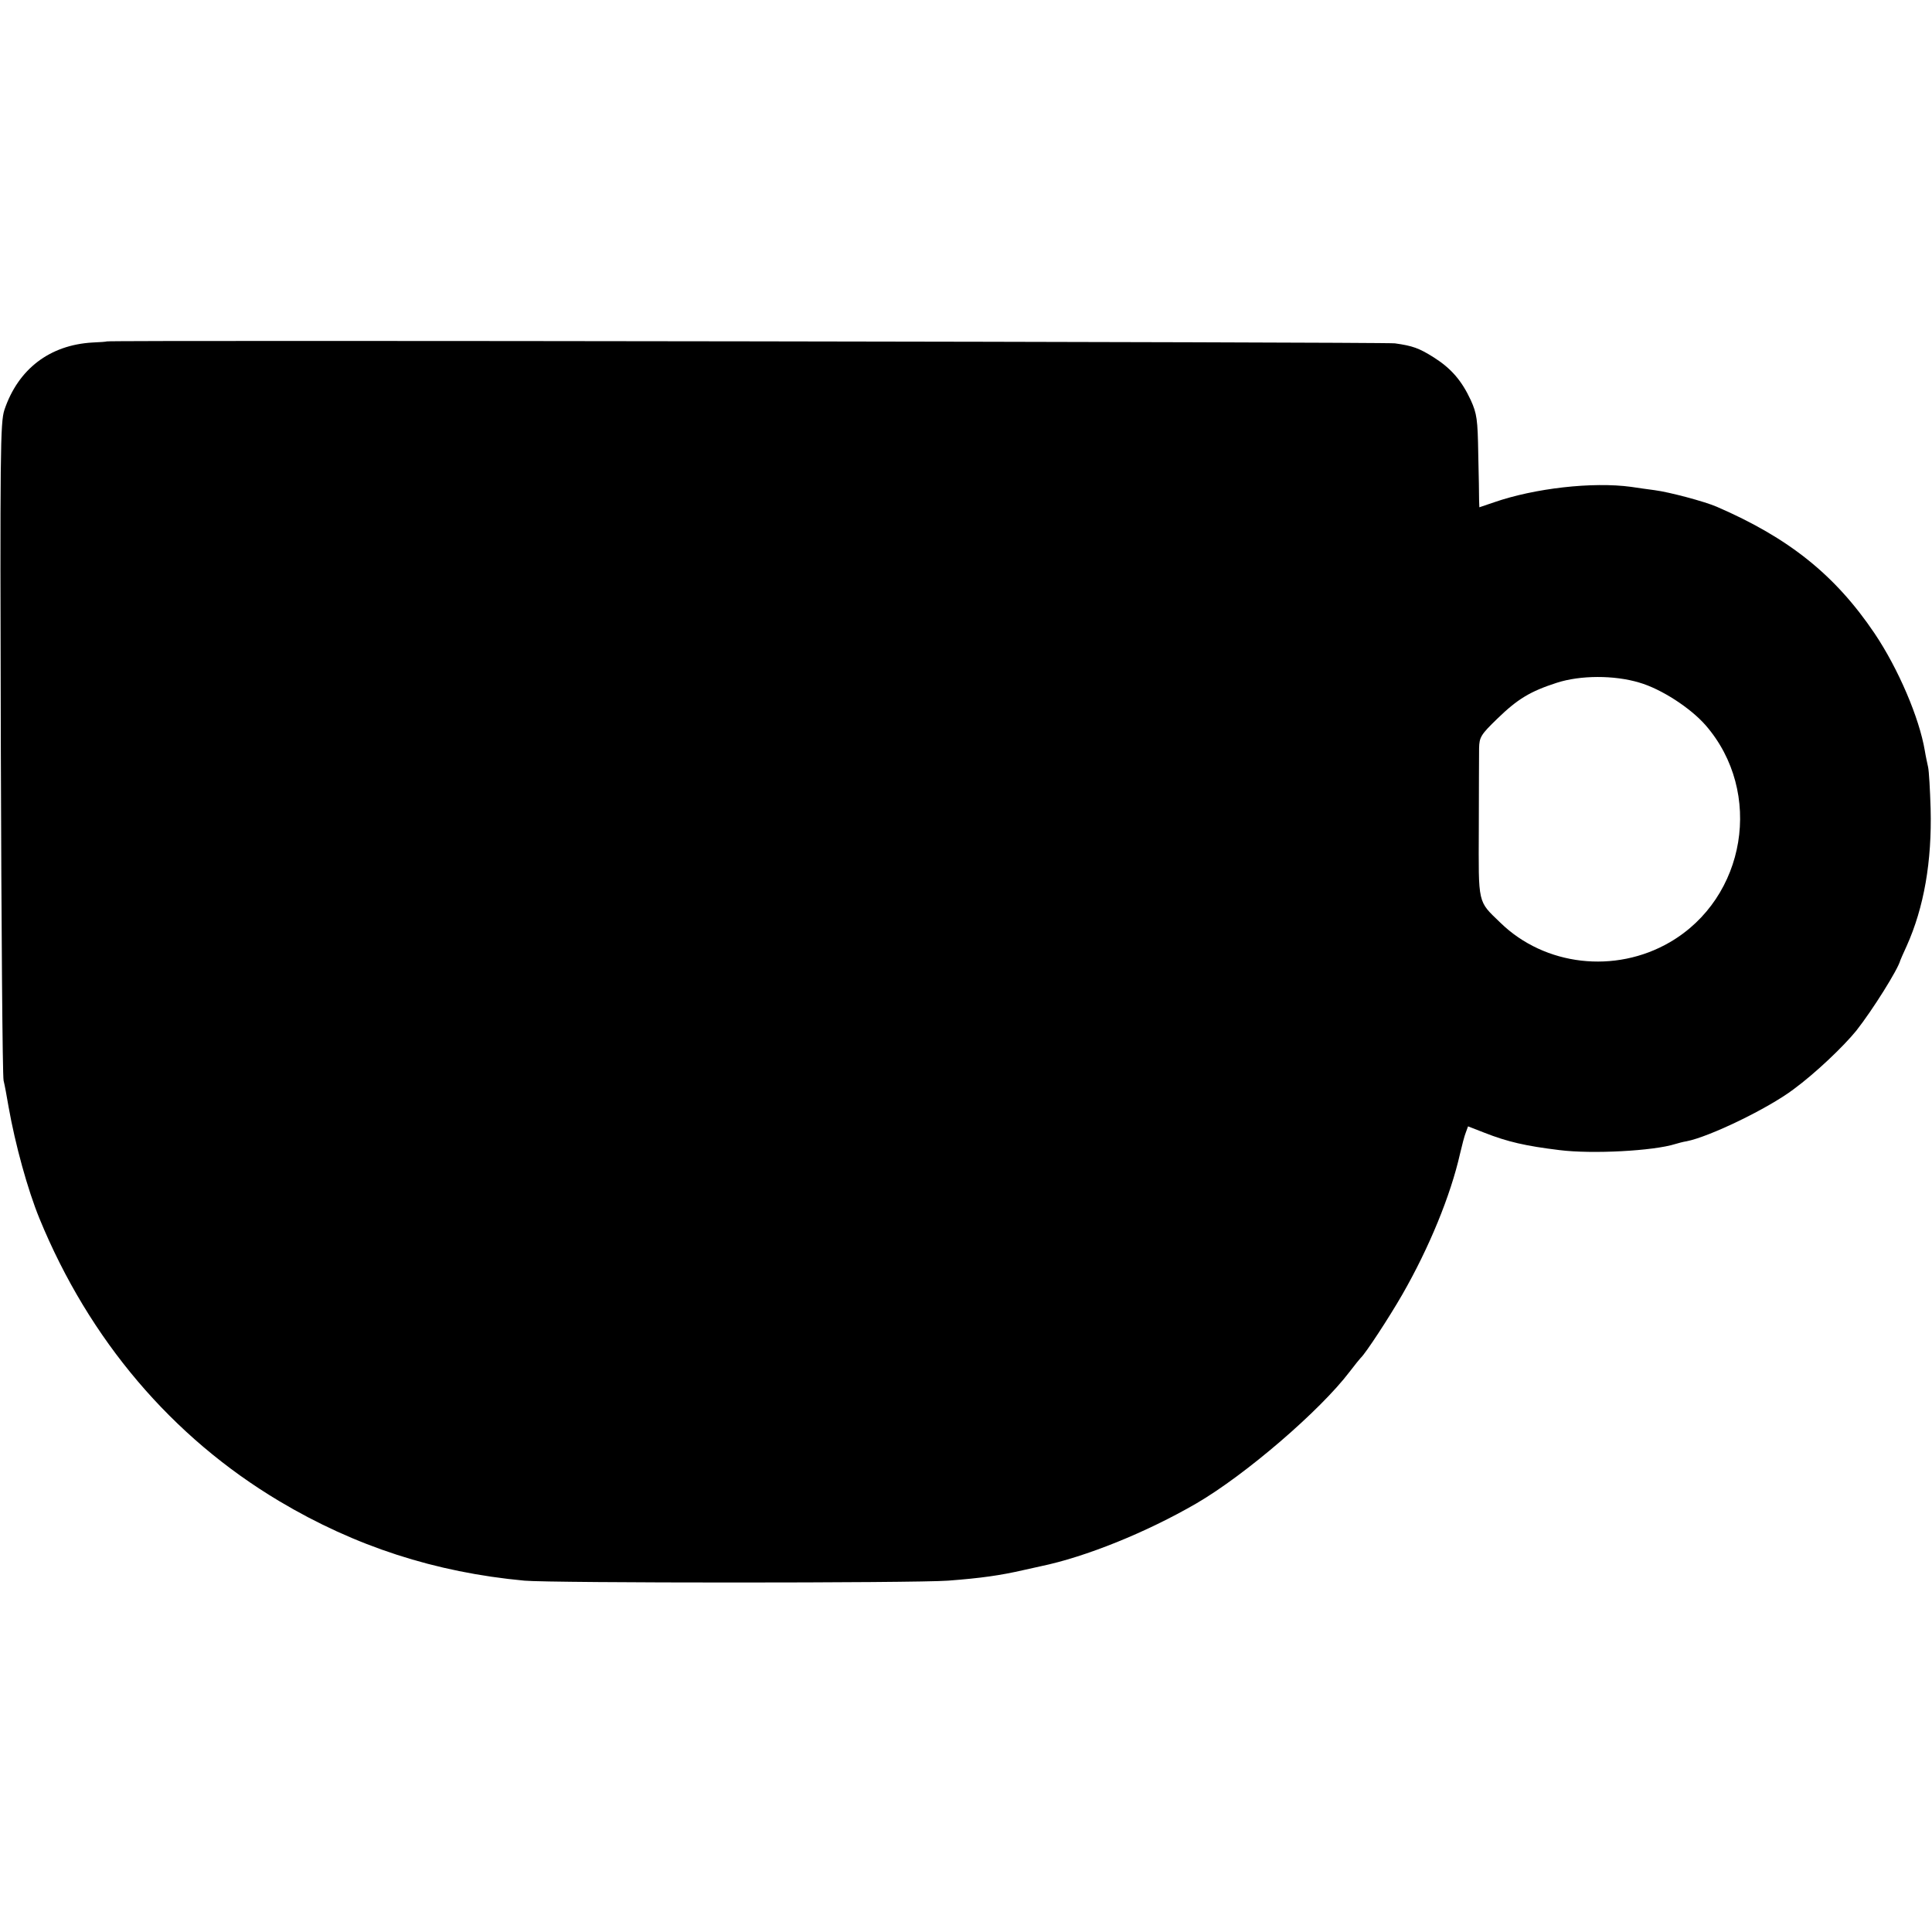
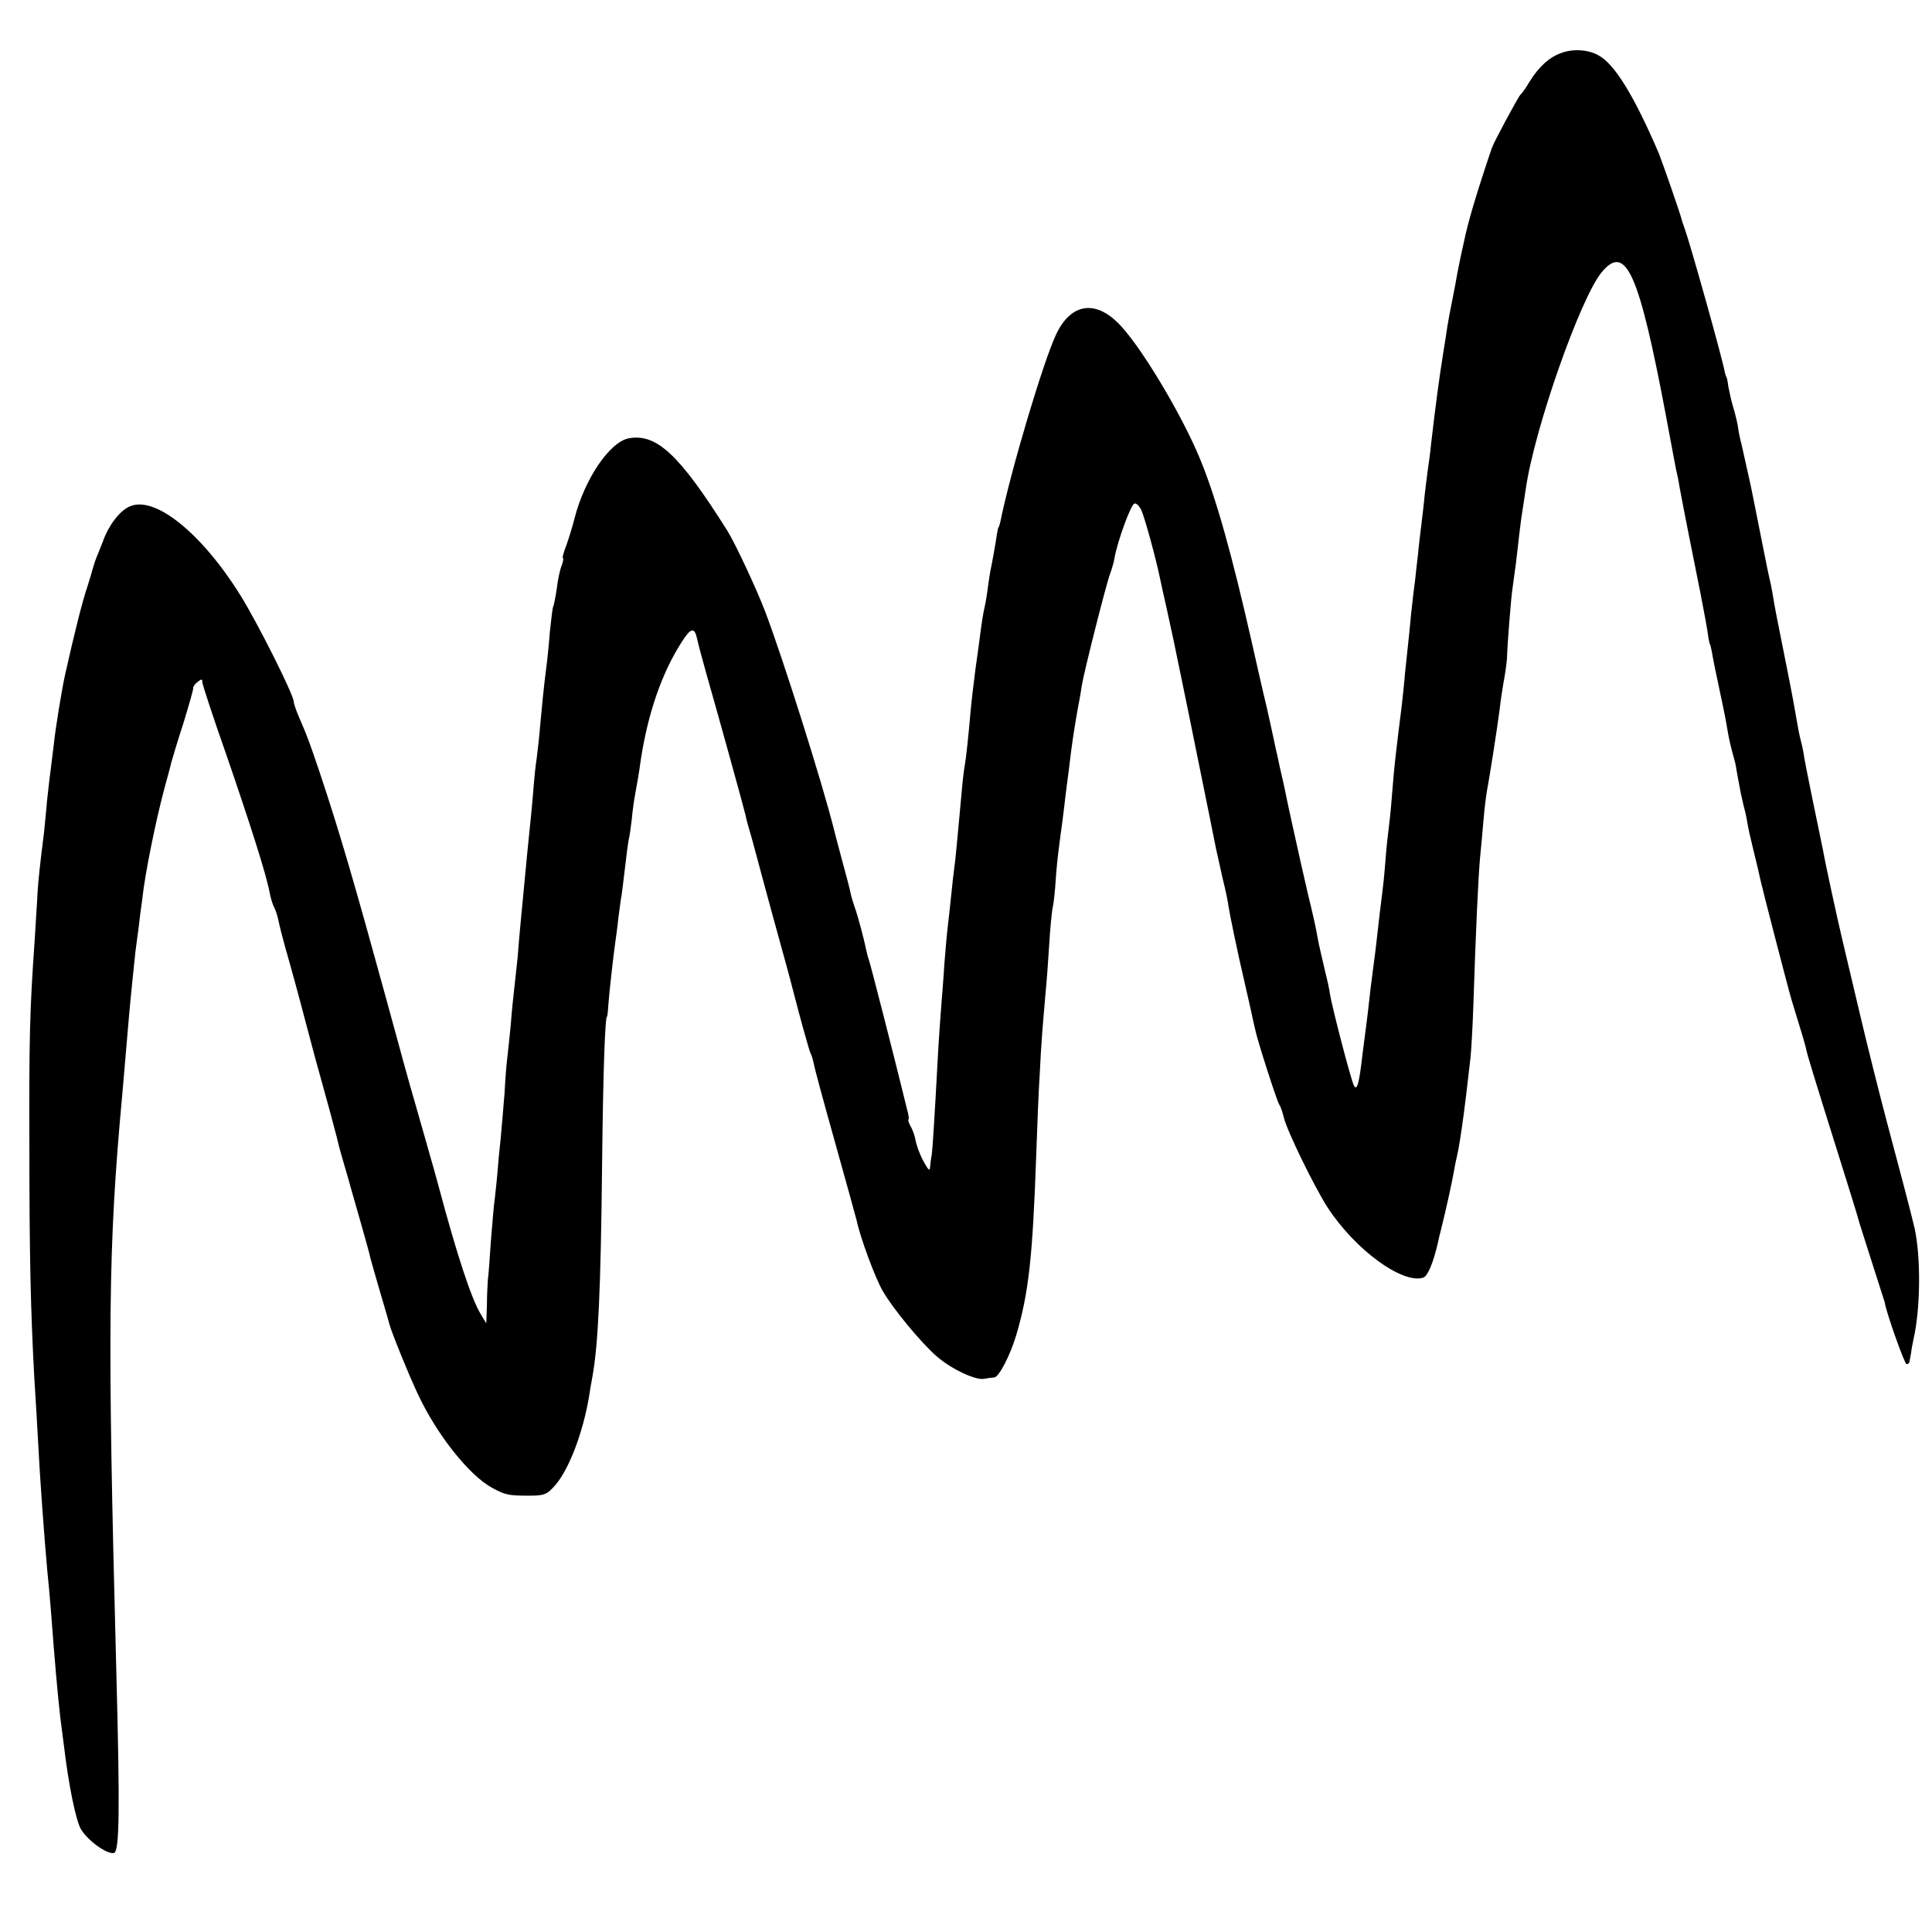
- <svg xmlns="http://www.w3.org/2000/svg" version="1.0" width="700pt" height="700pt" viewBox="0 0 700 700" preserveAspectRatio="xMidYMid meet">
-   <g transform="translate(0,700) scale(0.1,-0.1)" fill="#000000" stroke="none">
-     <path d="M387 5763 c-1 -1 -24 -3 -52 -4 -155 -9 -269 -96 -319 -244 -15 -46 -16 -145 -13 -1225 2 -646 6 -1188 10 -1205 4 -16 12 -59 18 -95 24 -136 69 -300 112 -405 180 -439 480 -792 869 -1024 275 -164 565 -258 888 -288 97 -9 1416 -9 1535 0 119 9 189 19 272 38 27 6 55 12 63 14 164 34 384 123 565 228 177 103 448 336 555 477 19 25 37 47 40 50 17 15 104 148 151 230 97 169 175 359 209 510 7 30 16 65 21 77 l8 22 59 -23 c84 -33 149 -48 272 -63 119 -15 341 -3 420 22 10 3 28 8 41 10 82 16 294 118 387 188 79 58 181 155 228 213 59 75 151 222 159 254 1 3 11 26 23 52 63 140 92 307 87 498 -2 69 -6 136 -9 150 -3 14 -9 41 -12 60 -20 119 -96 297 -182 425 -143 212 -311 346 -572 459 -44 19 -171 53 -225 60 -22 3 -60 8 -85 12 -140 19 -350 -5 -497 -56 l-53 -18 -1 26 c0 15 -1 90 -3 167 -2 126 -5 146 -27 195 -33 71 -71 115 -134 155 -54 34 -77 42 -141 51 -35 5 -4663 12 -4667 7z m5552 -1236 c80 -23 186 -92 241 -155 210 -242 147 -625 -130 -786 -198 -115 -453 -86 -614 71 -83 80 -79 64 -78 341 0 136 1 267 1 291 1 40 6 49 66 107 73 71 119 99 215 130 86 28 209 28 299 1z" />
+ <svg xmlns="http://www.w3.org/2000/svg" version="1.0" width="592pt" height="592pt" viewBox="0 0 592 592" preserveAspectRatio="xMidYMid meet">
+   <g transform="translate(0,592) scale(0.1,-0.1)" fill="#000000" stroke="none">
+     <path d="M4785 5758 c-38 -13 -70 -43 -98 -88 -11 -19 -24 -37 -28 -40 -6 -5 -83 -148 -87 -162 -2 -4 -4 -13 -7 -20 -45 -134 -68 -214 -79 -268 -3 -14 -8 -36 -11 -50 -3 -14 -7 -36 -10 -50 -2 -14 -9 -50 -15 -80 -6 -30 -13 -66 -15 -80 -2 -14 -8 -54 -14 -90 -12 -76 -22 -151 -36 -271 -2 -23 -7 -59 -10 -79 -3 -20 -7 -57 -10 -81 -2 -24 -7 -64 -10 -89 -3 -25 -8 -65 -10 -89 -3 -24 -7 -60 -9 -80 -3 -20 -8 -65 -12 -101 -3 -36 -8 -81 -10 -100 -2 -19 -6 -57 -9 -85 -2 -27 -7 -72 -10 -99 -3 -26 -8 -62 -10 -80 -2 -17 -6 -51 -9 -76 -3 -25 -8 -79 -11 -120 -3 -41 -8 -86 -10 -100 -2 -14 -7 -59 -10 -100 -3 -41 -8 -86 -10 -100 -3 -23 -8 -63 -20 -170 -3 -25 -8 -63 -11 -85 -3 -22 -7 -56 -9 -75 -2 -19 -6 -53 -9 -75 -3 -22 -8 -60 -11 -85 -10 -89 -17 -114 -26 -97 -9 15 -68 244 -74 282 -1 11 -8 43 -15 70 -6 28 -14 59 -16 70 -3 11 -7 34 -10 50 -3 17 -14 66 -25 110 -16 69 -27 118 -55 245 -3 13 -12 56 -20 95 -9 38 -18 79 -20 90 -3 11 -7 31 -10 45 -3 14 -13 61 -23 105 -11 44 -31 134 -46 200 -60 265 -109 441 -158 559 -57 139 -190 360 -255 420 -71 68 -143 53 -186 -39 -39 -82 -140 -421 -171 -575 -2 -8 -4 -15 -5 -15 -1 0 -3 -9 -5 -20 -3 -22 -14 -86 -21 -118 -2 -12 -6 -39 -9 -62 -3 -22 -8 -47 -10 -55 -2 -8 -6 -33 -9 -55 -3 -22 -10 -78 -17 -125 -6 -47 -13 -105 -15 -130 -6 -71 -14 -146 -18 -167 -2 -10 -7 -50 -10 -88 -12 -128 -18 -200 -22 -225 -2 -14 -6 -50 -9 -80 -3 -30 -8 -75 -11 -100 -3 -25 -7 -74 -10 -110 -2 -36 -7 -96 -10 -135 -3 -38 -7 -97 -9 -130 -12 -225 -18 -311 -20 -324 -2 -9 -4 -25 -5 -36 -1 -15 -5 -11 -20 16 -11 20 -21 48 -24 62 -2 14 -9 35 -16 46 -6 12 -9 21 -6 21 2 0 0 16 -6 36 -5 20 -11 44 -13 53 -16 66 -98 389 -103 401 -3 8 -6 22 -8 30 -6 31 -26 106 -35 130 -5 14 -11 34 -13 45 -2 11 -14 56 -26 100 -12 44 -23 87 -25 95 -35 140 -156 523 -210 665 -26 69 -93 212 -117 250 -147 233 -216 297 -301 282 -59 -11 -136 -125 -167 -247 -6 -25 -18 -62 -25 -82 -8 -21 -13 -38 -10 -38 2 0 1 -10 -4 -23 -5 -12 -12 -44 -15 -71 -4 -27 -9 -52 -11 -55 -2 -4 -6 -38 -10 -76 -3 -39 -8 -88 -11 -110 -8 -61 -14 -125 -19 -180 -2 -27 -7 -70 -10 -95 -4 -25 -8 -65 -10 -91 -3 -41 -8 -92 -20 -209 -5 -52 -15 -159 -20 -210 -2 -19 -6 -66 -9 -105 -4 -38 -9 -84 -11 -101 -2 -17 -7 -64 -10 -105 -4 -41 -9 -87 -11 -104 -2 -16 -6 -64 -8 -105 -3 -41 -9 -104 -12 -140 -4 -36 -8 -78 -9 -95 -1 -16 -5 -52 -8 -80 -4 -27 -9 -90 -13 -140 -3 -49 -7 -101 -9 -115 -1 -14 -3 -50 -3 -80 l-2 -55 -18 30 c-28 47 -72 180 -128 390 -7 28 -59 208 -75 265 -11 36 -48 171 -83 300 -101 368 -144 516 -207 705 -32 94 -36 106 -63 168 -9 21 -16 42 -16 47 0 21 -111 242 -164 327 -120 192 -265 308 -341 270 -30 -14 -64 -60 -80 -107 -1 -3 -7 -18 -14 -35 -7 -16 -14 -37 -16 -45 -2 -8 -10 -35 -18 -60 -14 -40 -40 -144 -67 -265 -10 -43 -31 -173 -35 -215 -2 -14 -5 -43 -8 -65 -3 -22 -9 -71 -13 -110 -3 -38 -8 -81 -9 -95 -12 -95 -17 -141 -20 -185 -1 -27 -6 -95 -9 -150 -15 -212 -17 -301 -16 -625 0 -341 4 -505 15 -710 4 -63 9 -146 11 -185 7 -138 20 -308 29 -409 3 -28 8 -82 11 -121 11 -147 21 -262 29 -330 3 -22 8 -60 11 -85 14 -118 36 -227 52 -255 21 -35 79 -77 101 -73 17 4 19 125 7 573 -27 1034 -25 1281 19 1755 7 79 16 184 20 233 2 26 7 73 10 105 3 31 8 75 10 96 3 21 7 55 10 75 2 20 7 59 11 86 8 78 42 243 68 340 9 33 19 69 21 79 3 11 19 65 37 120 17 56 31 104 30 108 -1 3 5 12 13 18 12 10 15 10 15 0 0 -7 33 -108 74 -224 73 -212 122 -366 132 -420 3 -16 9 -37 14 -46 5 -9 11 -29 14 -44 3 -15 12 -50 20 -79 17 -59 39 -139 66 -242 18 -69 28 -106 70 -257 11 -43 23 -85 25 -95 2 -10 11 -43 20 -73 9 -30 18 -62 20 -70 2 -8 16 -55 30 -105 14 -49 28 -99 30 -110 3 -11 16 -58 30 -105 14 -47 27 -92 29 -100 6 -23 61 -159 88 -215 58 -123 156 -246 226 -284 40 -22 52 -24 111 -24 50 0 57 3 84 34 42 50 84 162 102 270 3 19 7 45 10 59 18 99 26 266 30 660 3 272 9 445 15 445 1 0 3 16 4 35 3 42 16 155 21 190 2 14 7 49 10 79 4 30 8 61 10 70 1 9 6 45 10 81 4 36 9 74 11 85 3 11 7 40 10 65 2 25 7 59 10 75 6 33 12 65 18 110 22 141 64 263 125 358 28 44 39 46 47 10 3 -16 17 -66 30 -113 40 -140 111 -397 119 -430 1 -8 10 -40 19 -70 8 -30 24 -89 35 -130 11 -41 36 -133 56 -205 20 -71 37 -137 39 -145 17 -66 46 -172 50 -178 3 -5 7 -19 10 -33 2 -13 32 -123 66 -244 34 -121 63 -227 65 -235 11 -53 58 -179 80 -216 31 -54 117 -158 164 -199 44 -39 120 -75 146 -70 11 2 25 4 31 4 15 1 49 67 68 130 38 129 50 237 61 546 3 83 7 197 11 255 5 102 8 134 18 250 3 30 8 96 11 146 3 51 8 102 11 115 3 13 7 51 9 84 2 33 7 78 10 100 3 22 7 56 10 75 2 19 7 53 9 75 3 22 8 60 11 85 9 78 16 123 26 180 6 30 12 66 14 80 6 39 75 312 86 340 5 14 12 36 14 50 9 51 50 164 61 167 6 2 16 -8 22 -22 10 -23 43 -142 56 -205 3 -14 12 -56 21 -95 19 -87 16 -71 65 -310 66 -325 81 -399 86 -425 3 -14 12 -54 20 -90 9 -36 17 -74 18 -85 5 -31 25 -130 53 -250 14 -60 26 -118 29 -129 6 -32 67 -221 74 -231 4 -5 10 -23 14 -40 11 -43 93 -211 134 -275 85 -130 229 -235 293 -215 14 5 31 46 45 107 2 10 6 27 9 38 17 68 33 142 40 180 3 19 8 42 10 50 4 15 13 72 20 125 4 30 9 69 21 175 3 30 7 107 9 170 7 218 15 385 20 440 3 30 8 84 11 120 3 36 8 74 10 85 8 41 33 202 39 250 3 28 10 73 15 100 5 28 8 57 8 65 0 22 12 181 17 210 2 14 6 46 10 73 8 71 16 140 20 162 2 11 6 40 10 65 26 185 168 588 233 666 74 89 114 -1 197 -441 13 -71 27 -143 30 -160 4 -16 9 -41 11 -55 8 -44 12 -63 28 -145 9 -44 18 -91 21 -105 3 -14 9 -47 15 -75 12 -63 22 -114 25 -140 2 -11 4 -20 5 -20 1 0 3 -11 6 -25 2 -14 11 -59 20 -100 9 -41 17 -82 19 -91 2 -9 6 -32 9 -50 3 -19 10 -49 15 -67 5 -18 10 -36 10 -40 1 -6 6 -36 15 -82 2 -8 6 -26 9 -40 4 -14 9 -36 11 -50 2 -14 11 -54 20 -90 9 -36 18 -74 20 -85 7 -32 86 -337 96 -370 27 -88 42 -137 44 -148 2 -14 27 -95 103 -337 30 -96 56 -179 57 -185 1 -5 20 -64 41 -130 21 -66 39 -122 40 -125 4 -30 61 -190 67 -190 4 0 9 3 9 8 1 4 3 16 5 27 1 11 5 29 7 40 22 94 23 252 4 340 -10 44 -48 188 -86 330 -22 83 -61 238 -86 345 -25 107 -49 206 -52 220 -11 46 -50 224 -56 260 -3 14 -17 84 -32 155 -15 72 -28 139 -29 150 -2 11 -6 29 -9 40 -3 11 -8 36 -11 55 -3 19 -16 91 -30 160 -32 159 -38 191 -41 210 -1 8 -5 29 -8 45 -4 17 -9 41 -12 55 -3 14 -7 36 -10 50 -3 14 -7 36 -10 50 -4 22 -16 79 -30 150 -8 35 -22 100 -29 130 -4 14 -9 39 -11 55 -3 17 -10 44 -15 60 -5 17 -11 44 -14 60 -2 17 -5 30 -6 30 -1 0 -3 7 -5 15 -8 45 -108 400 -123 440 -3 8 -6 17 -7 20 -5 23 -61 182 -72 210 -76 177 -136 275 -186 301 -30 17 -77 20 -112 7z" />
  </g>
</svg>
